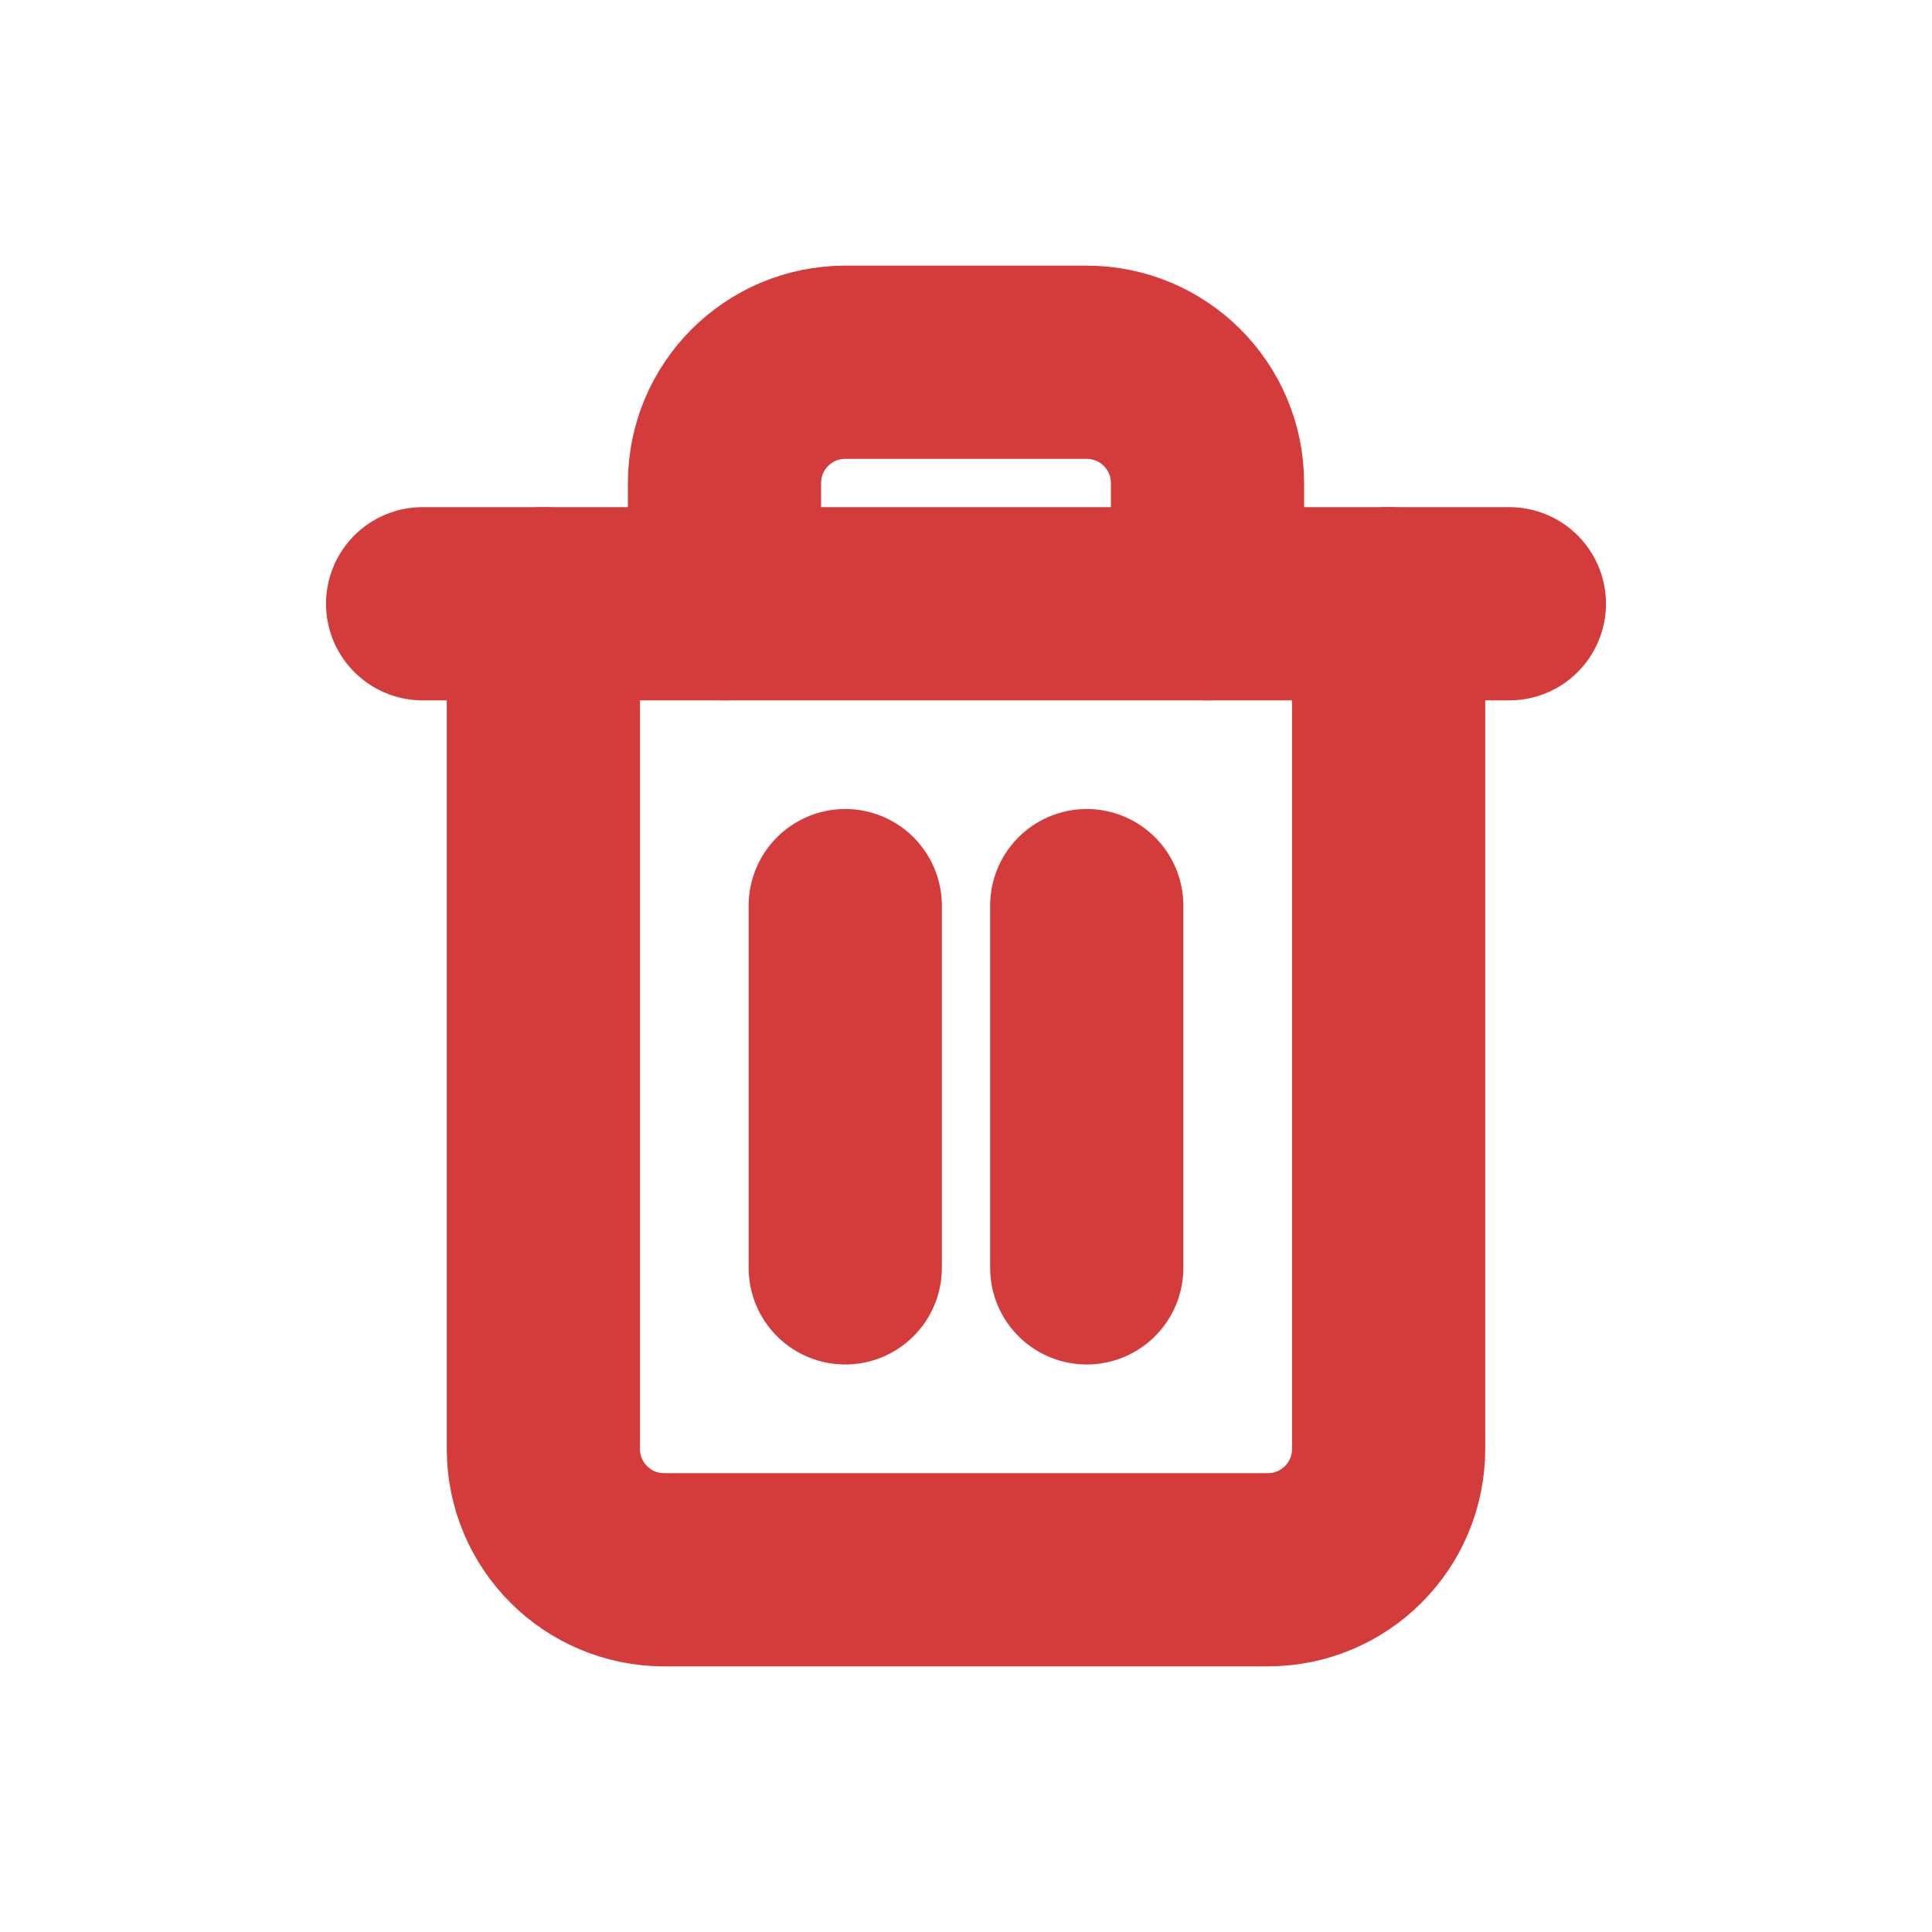
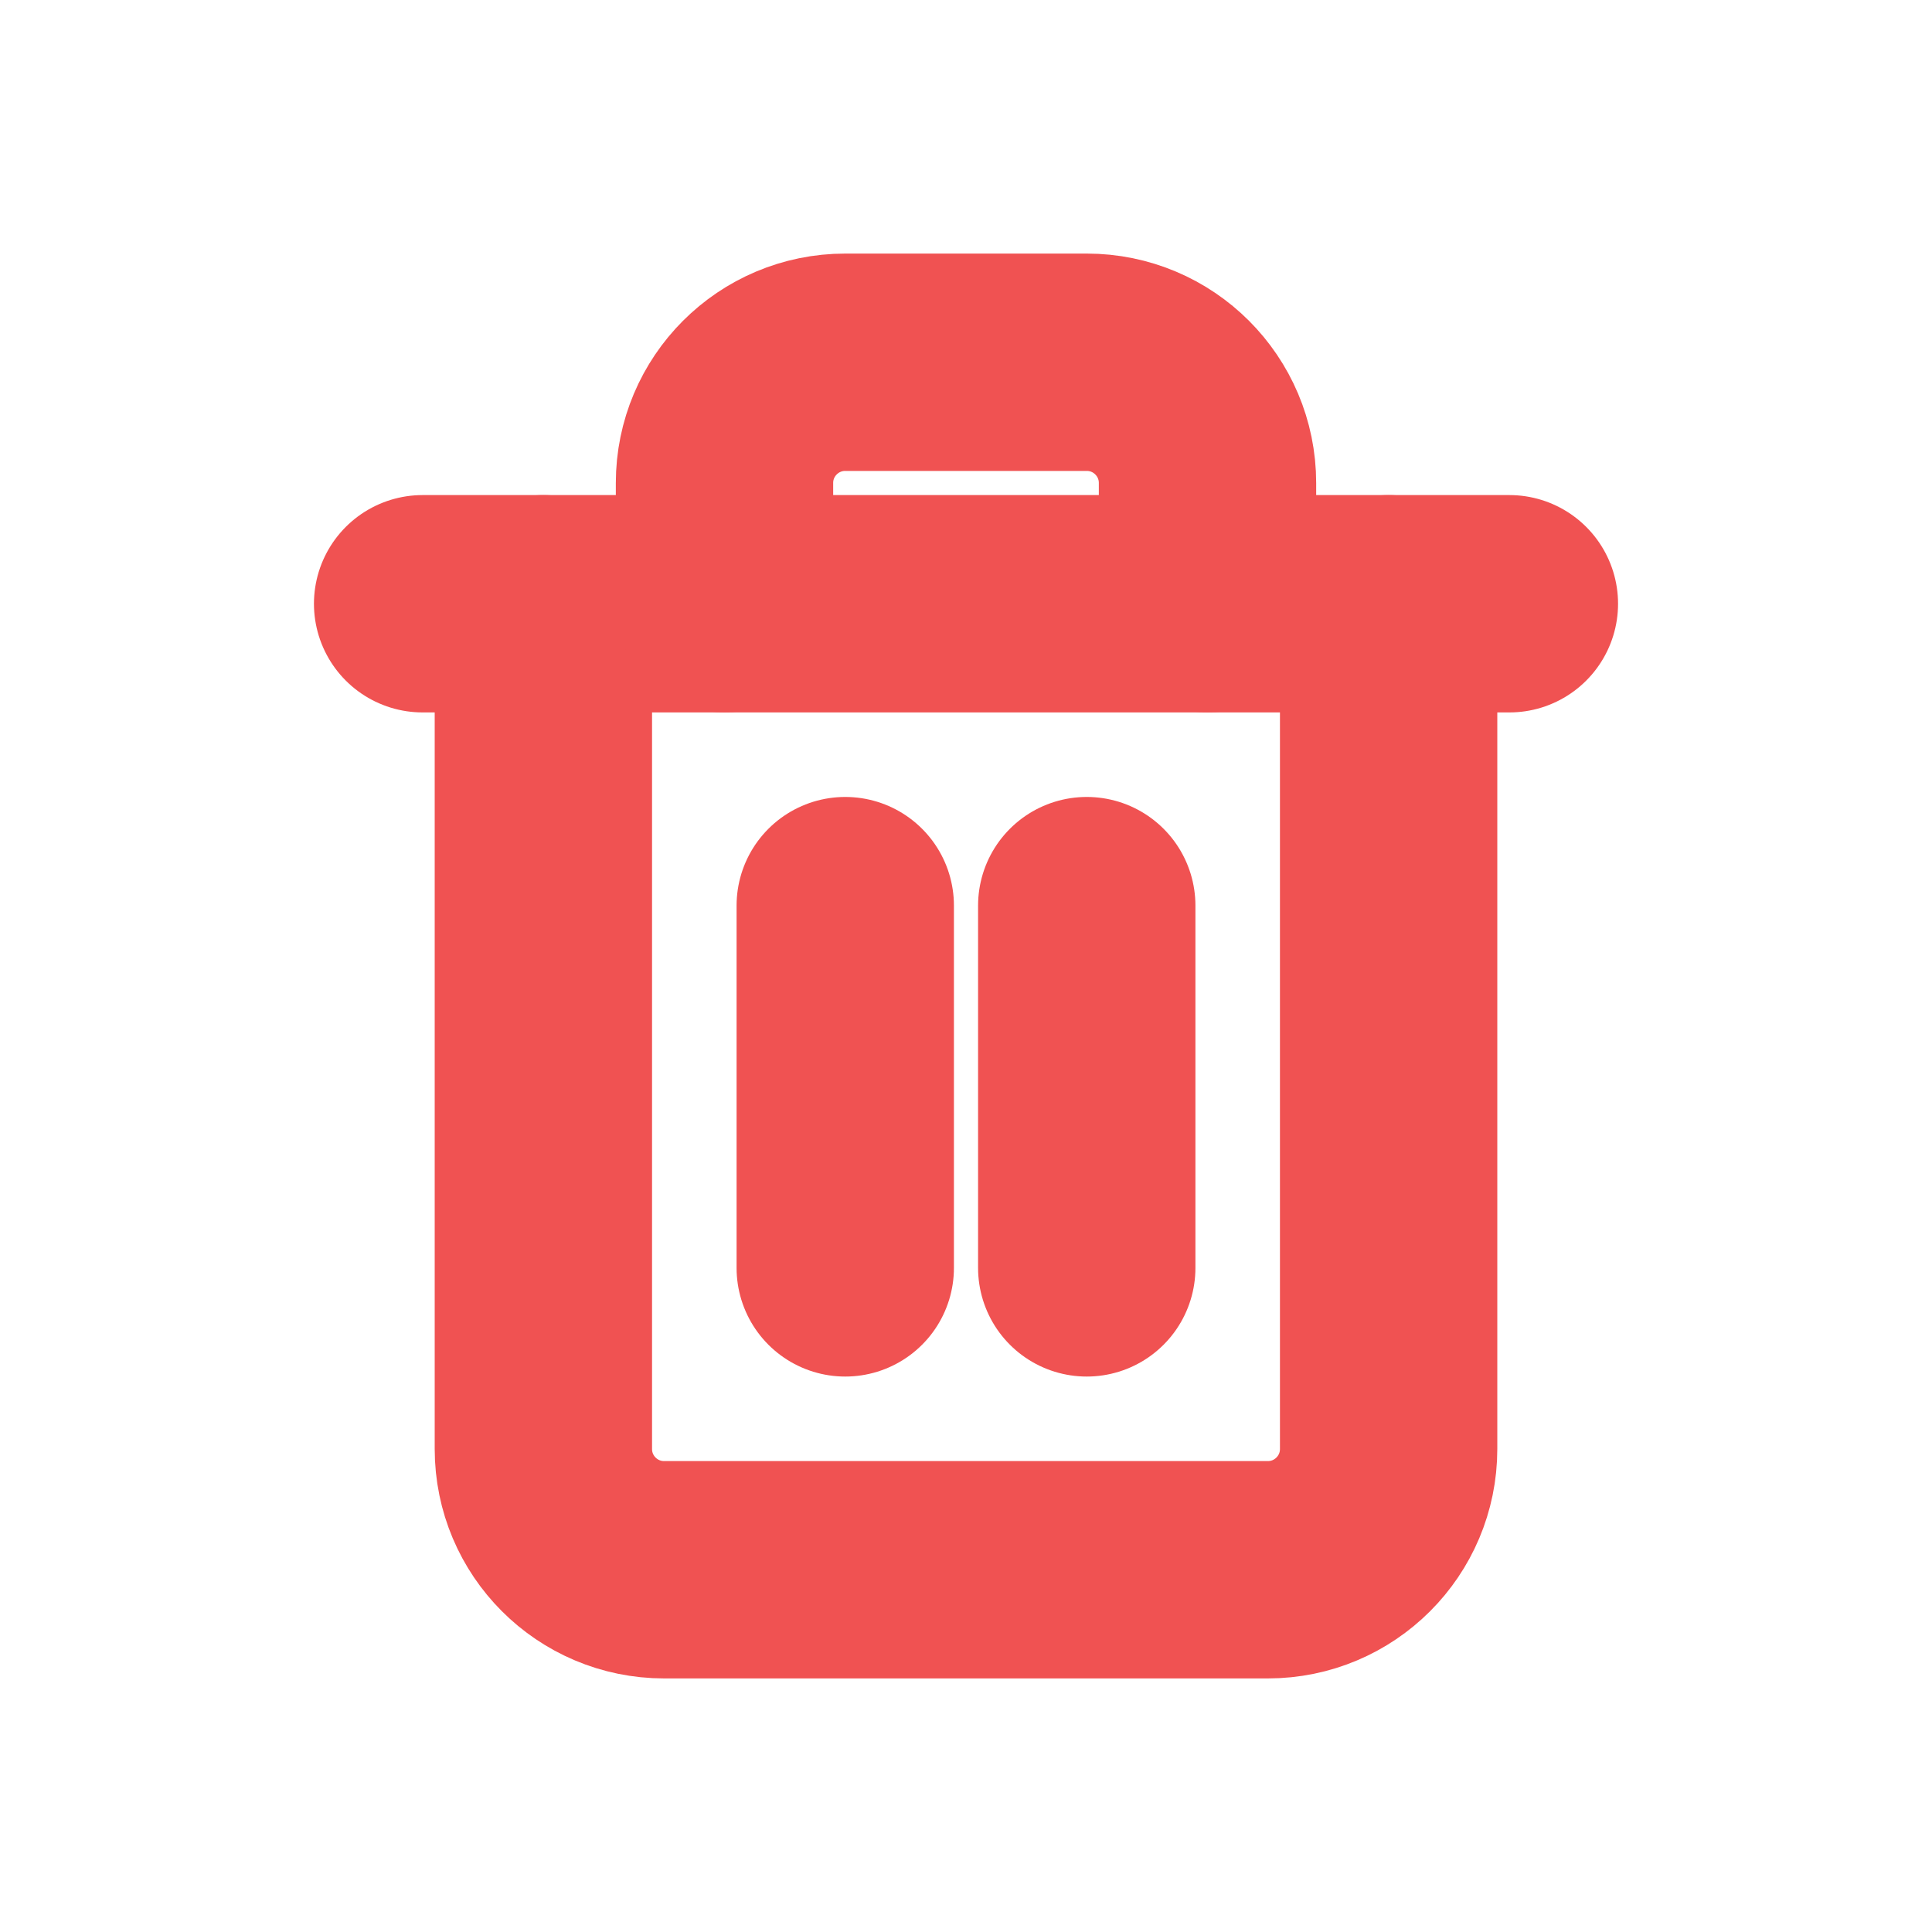
<svg xmlns="http://www.w3.org/2000/svg" viewBox="0 0 64 64">
-   <g transform="translate(8 8) scale(2)" fill="none" stroke="#d43c3c" stroke-width="3.2" stroke-linecap="round" stroke-linejoin="round">
+   <g transform="translate(8 8) scale(2)" fill="none" stroke="#F05252" stroke-width="3.6" stroke-linecap="round" stroke-linejoin="round">
    <path d="M10 11v6" />
    <path d="M14 11v6" />
    <path d="M19 6v14a2 2 0 0 1-2 2H7a2 2 0 0 1-2-2V6" />
    <path d="M3 6h18" />
    <path d="M8 6V4a2 2 0 0 1 2-2h4a2 2 0 0 1 2 2v2" />
  </g>
</svg>
